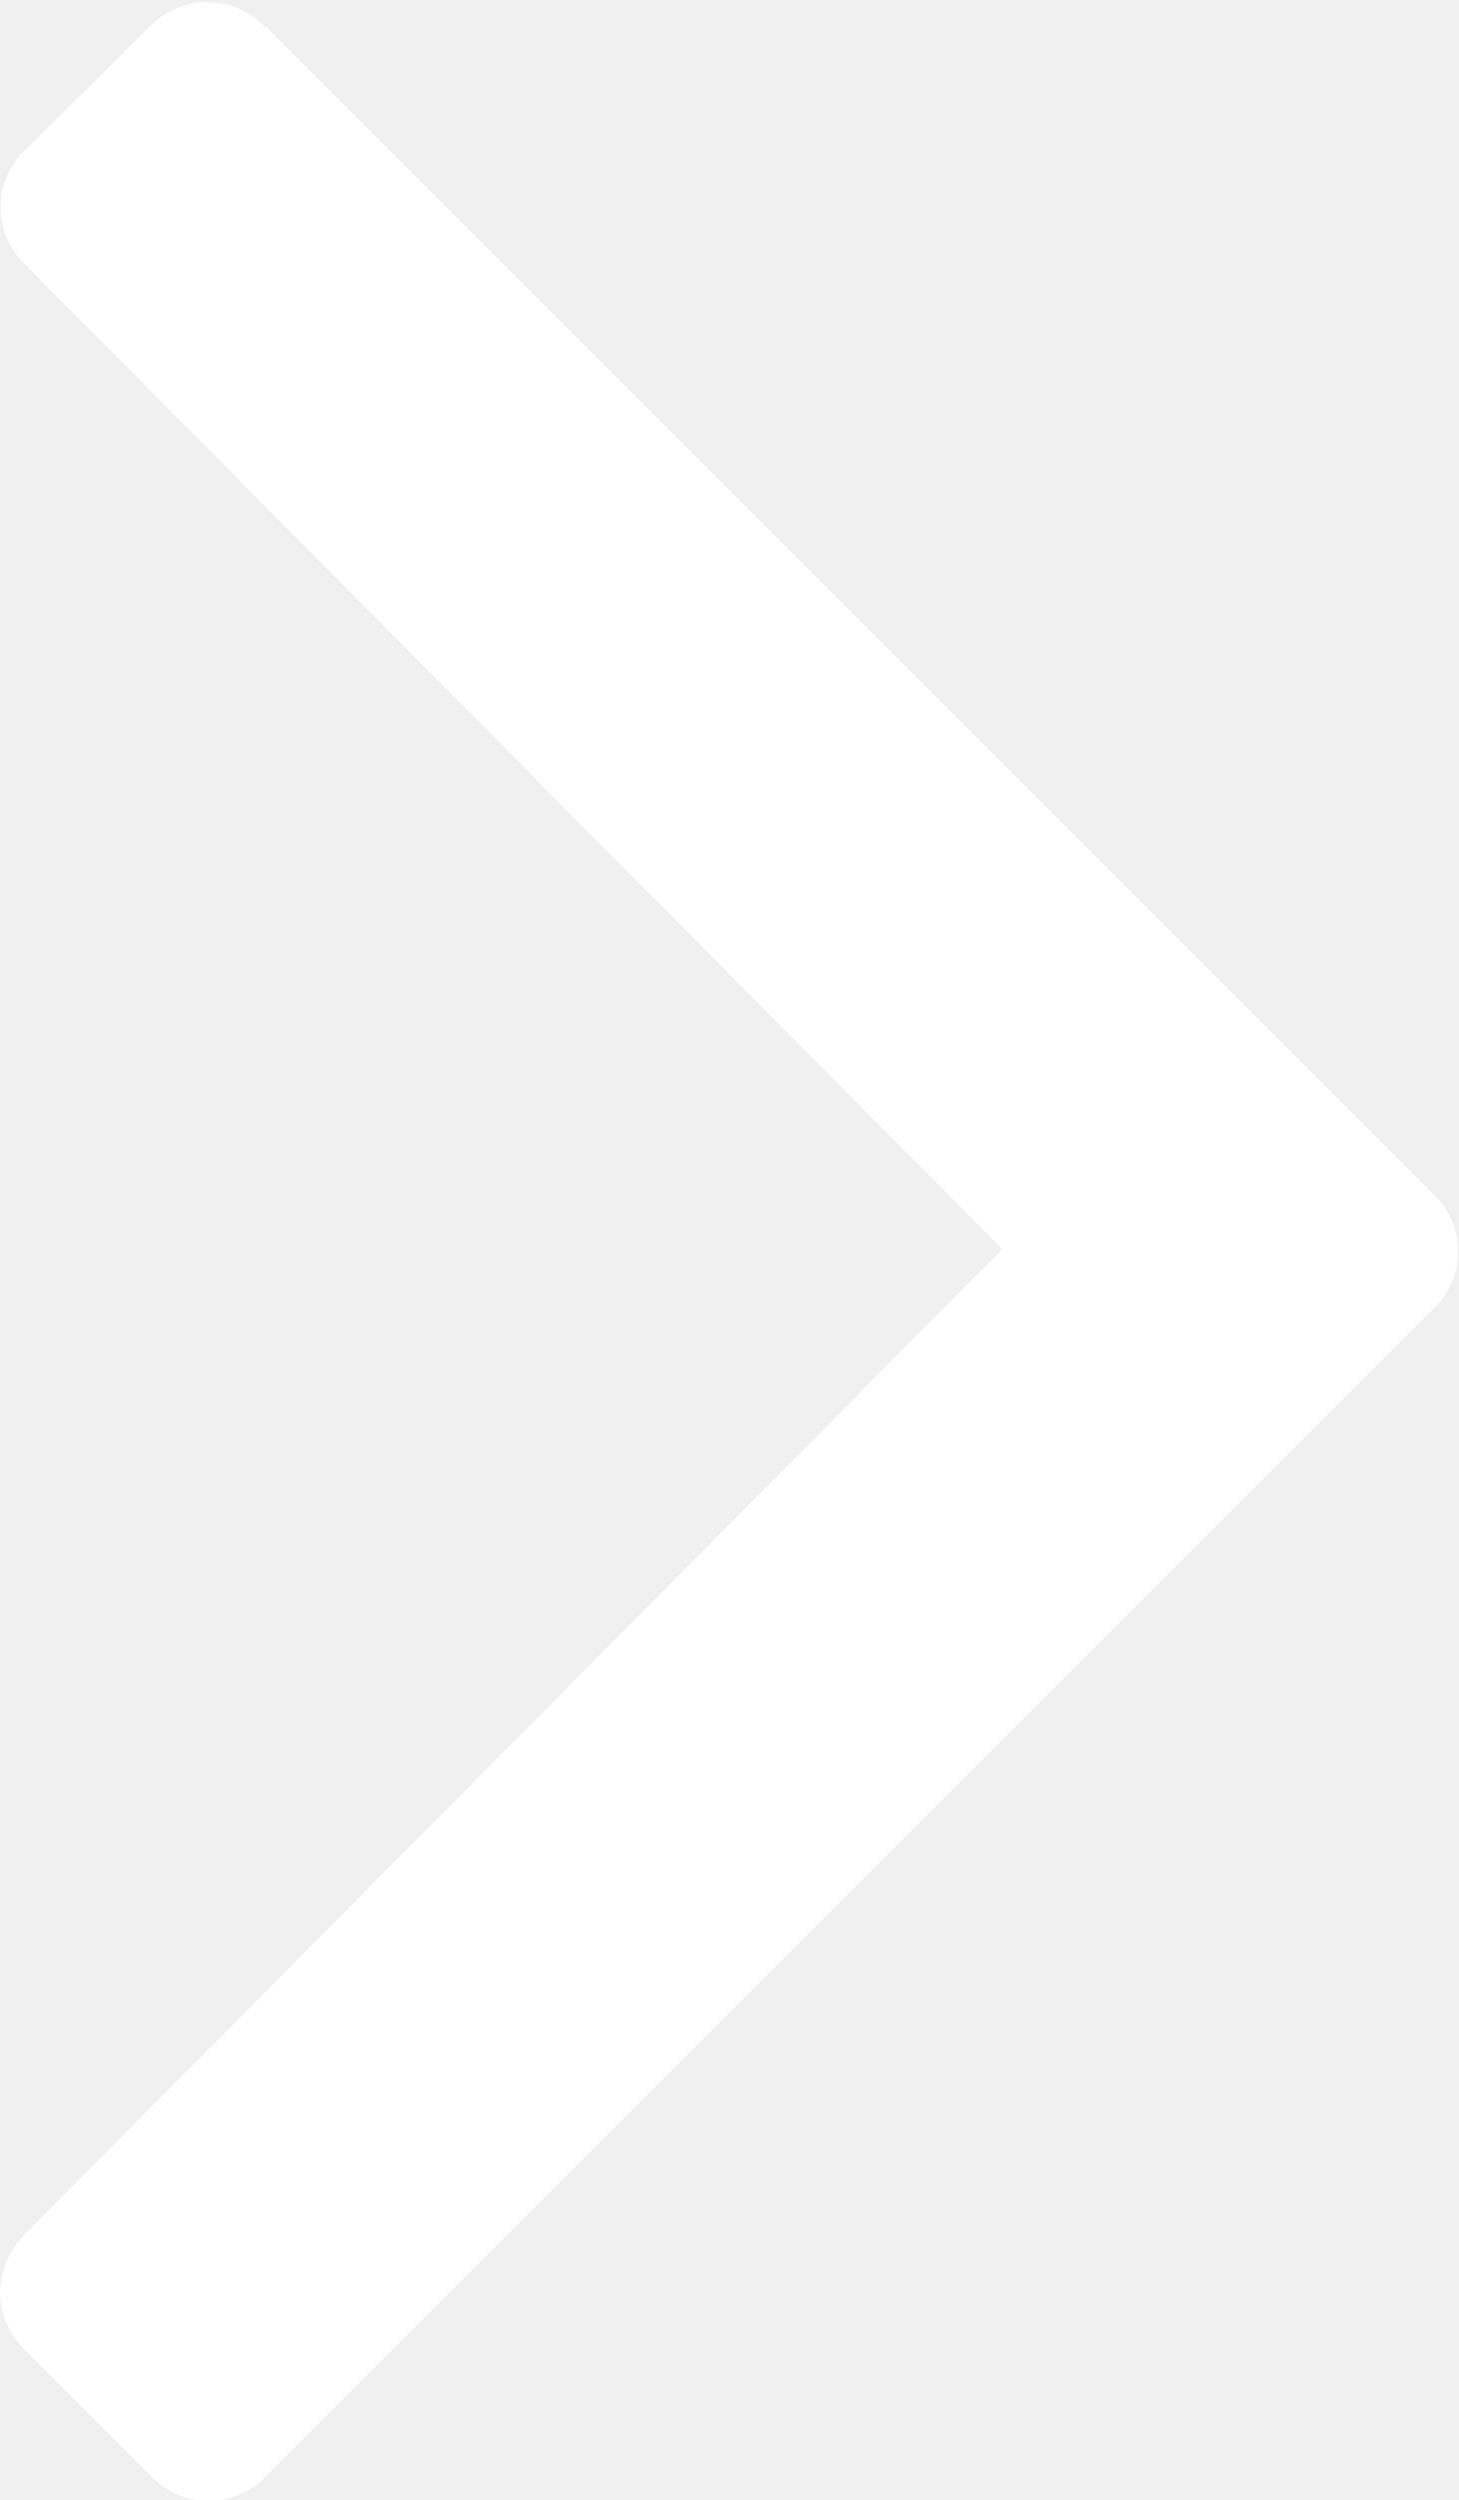
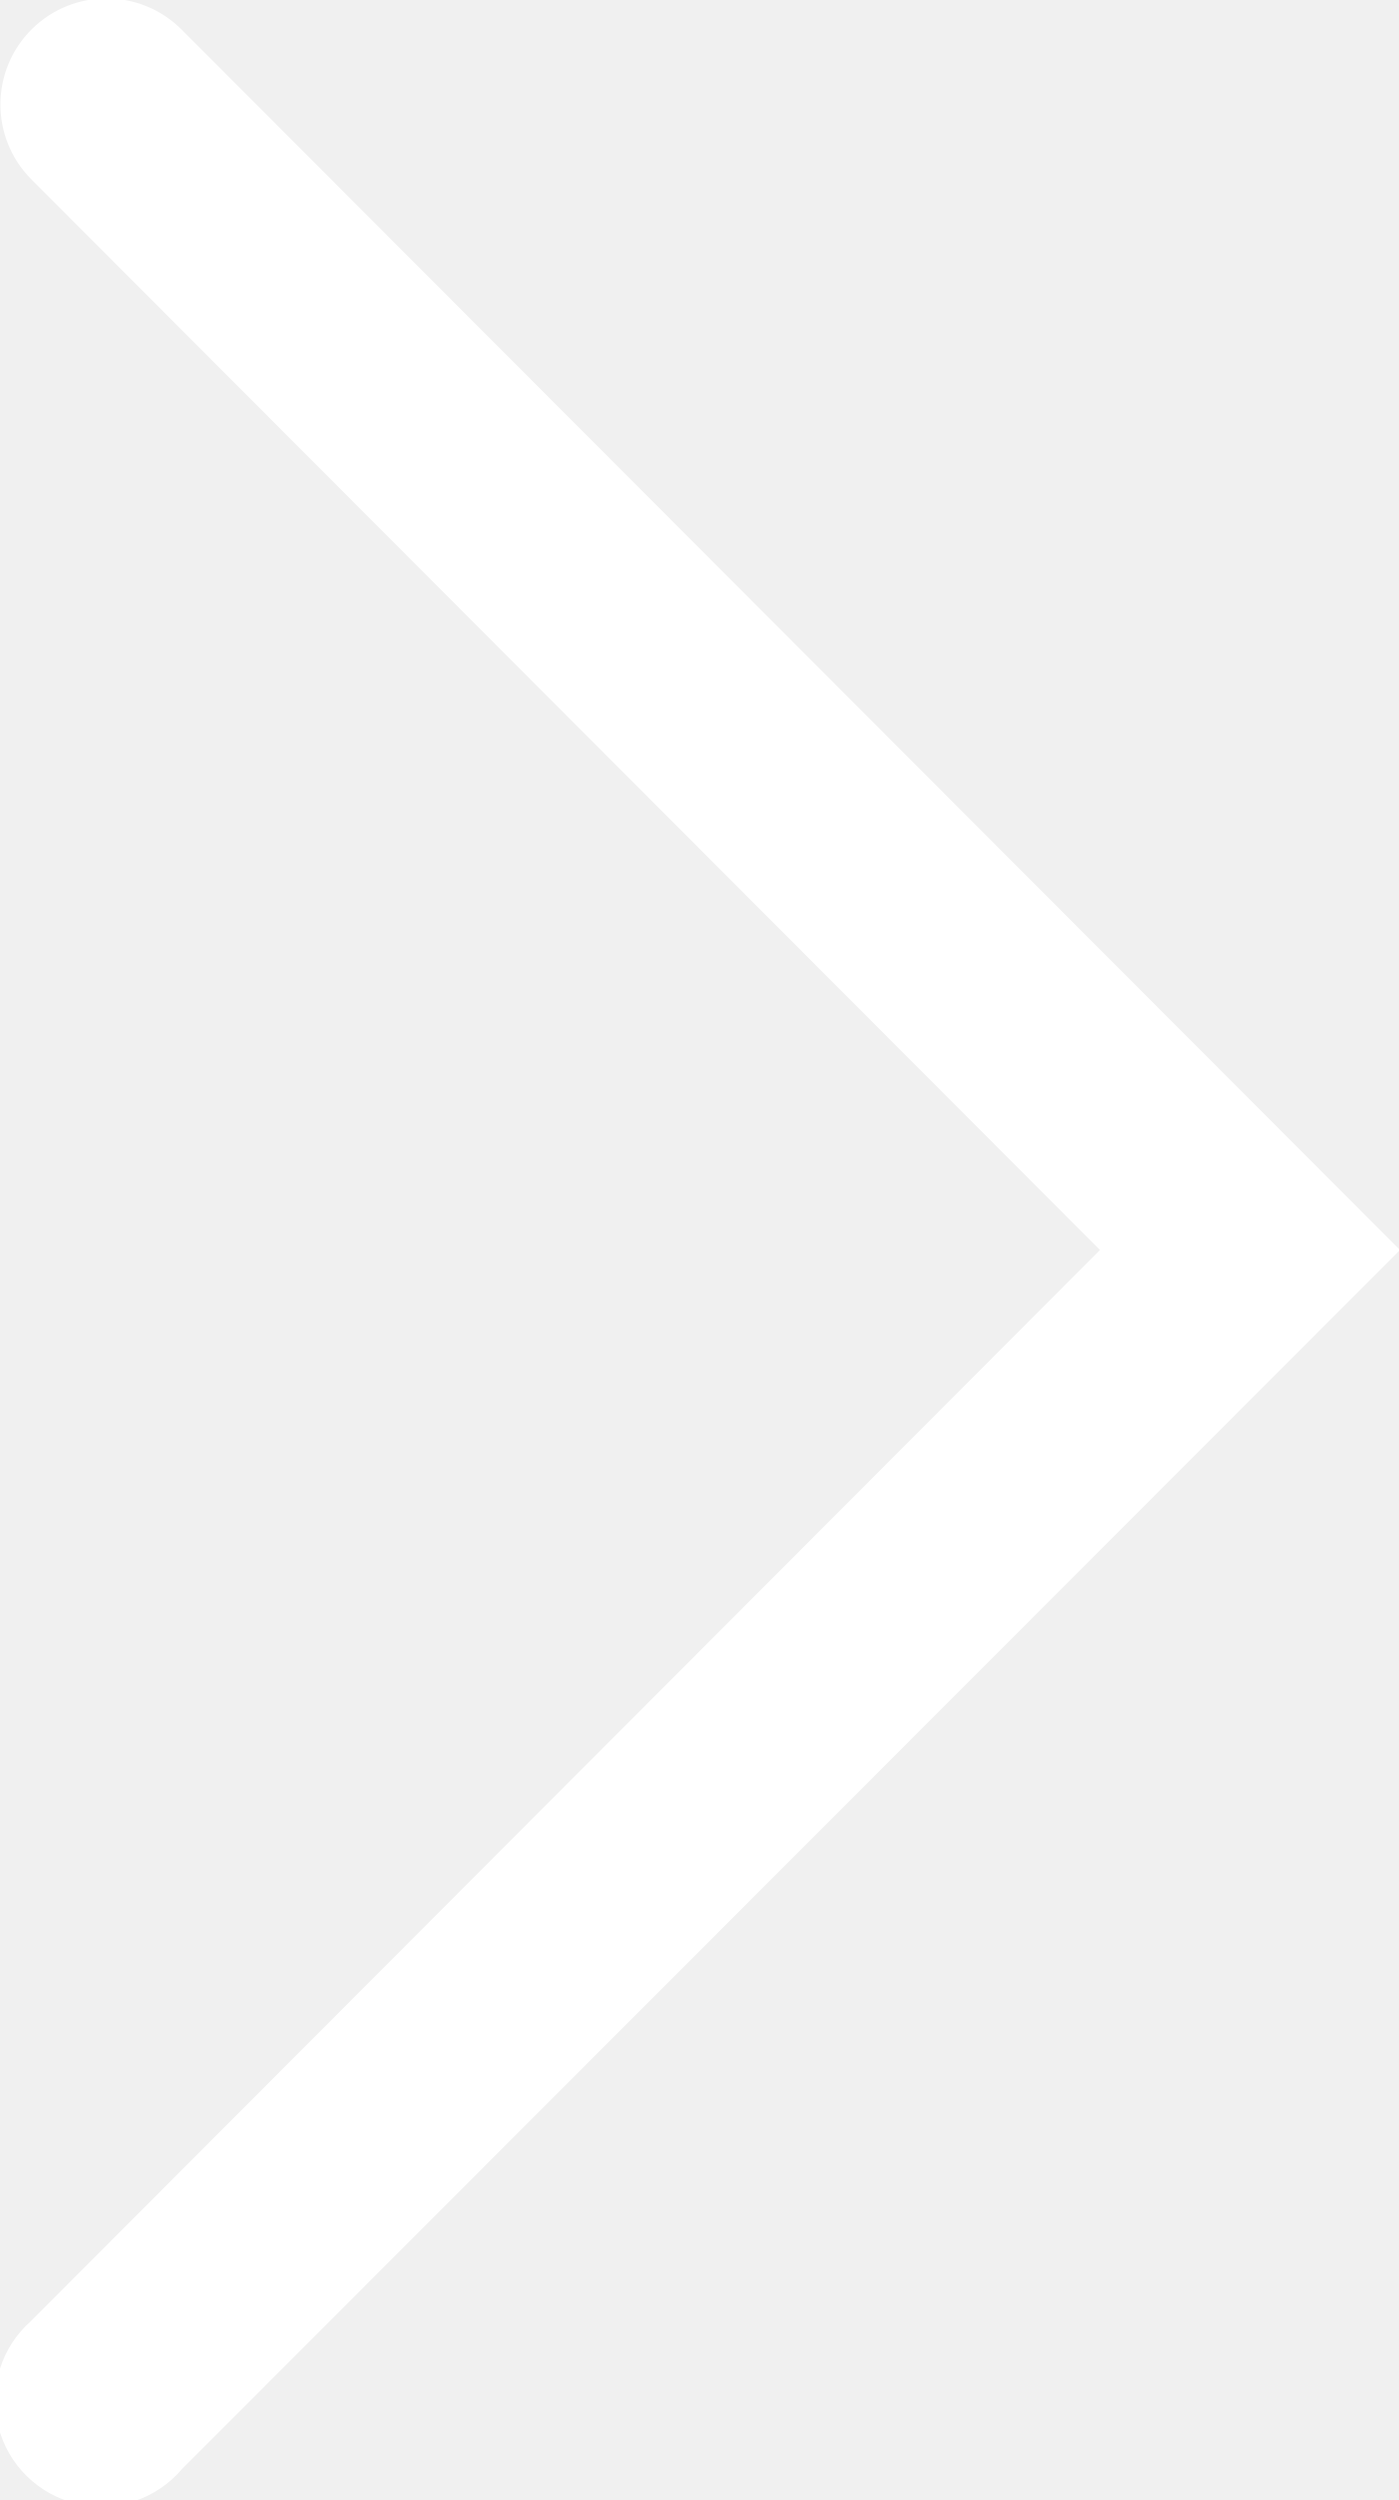
- <svg xmlns="http://www.w3.org/2000/svg" id="Accordion" viewBox="0 0 9.75 16.71">
+ <svg xmlns="http://www.w3.org/2000/svg" id="Arrow" viewBox="0 0 13.99 25">
  <defs>
    <style>.cls-1{fill:#fff;}</style>
  </defs>
-   <path class="cls-1" d="M12.08,6l7.8,7.8a.53.53,0,0,1,0,.77l-7.8,7.8a.53.53,0,0,1-.77,0l-.84-.84a.55.55,0,0,1-.17-.39.58.58,0,0,1,.17-.39L17,14.17,10.47,7.59a.53.53,0,0,1,0-.77L11.3,6a.53.53,0,0,1,.77,0Z" transform="translate(-10.3 -5.82)" />
+   <path class="cls-1" d="M11,12.5.31,23.21a1.06,1.06,0,1,0,1.51,1.48h0L14,12.5,1.82.3A1.06,1.06,0,0,0,.31,1.79h0Z" />
</svg>
